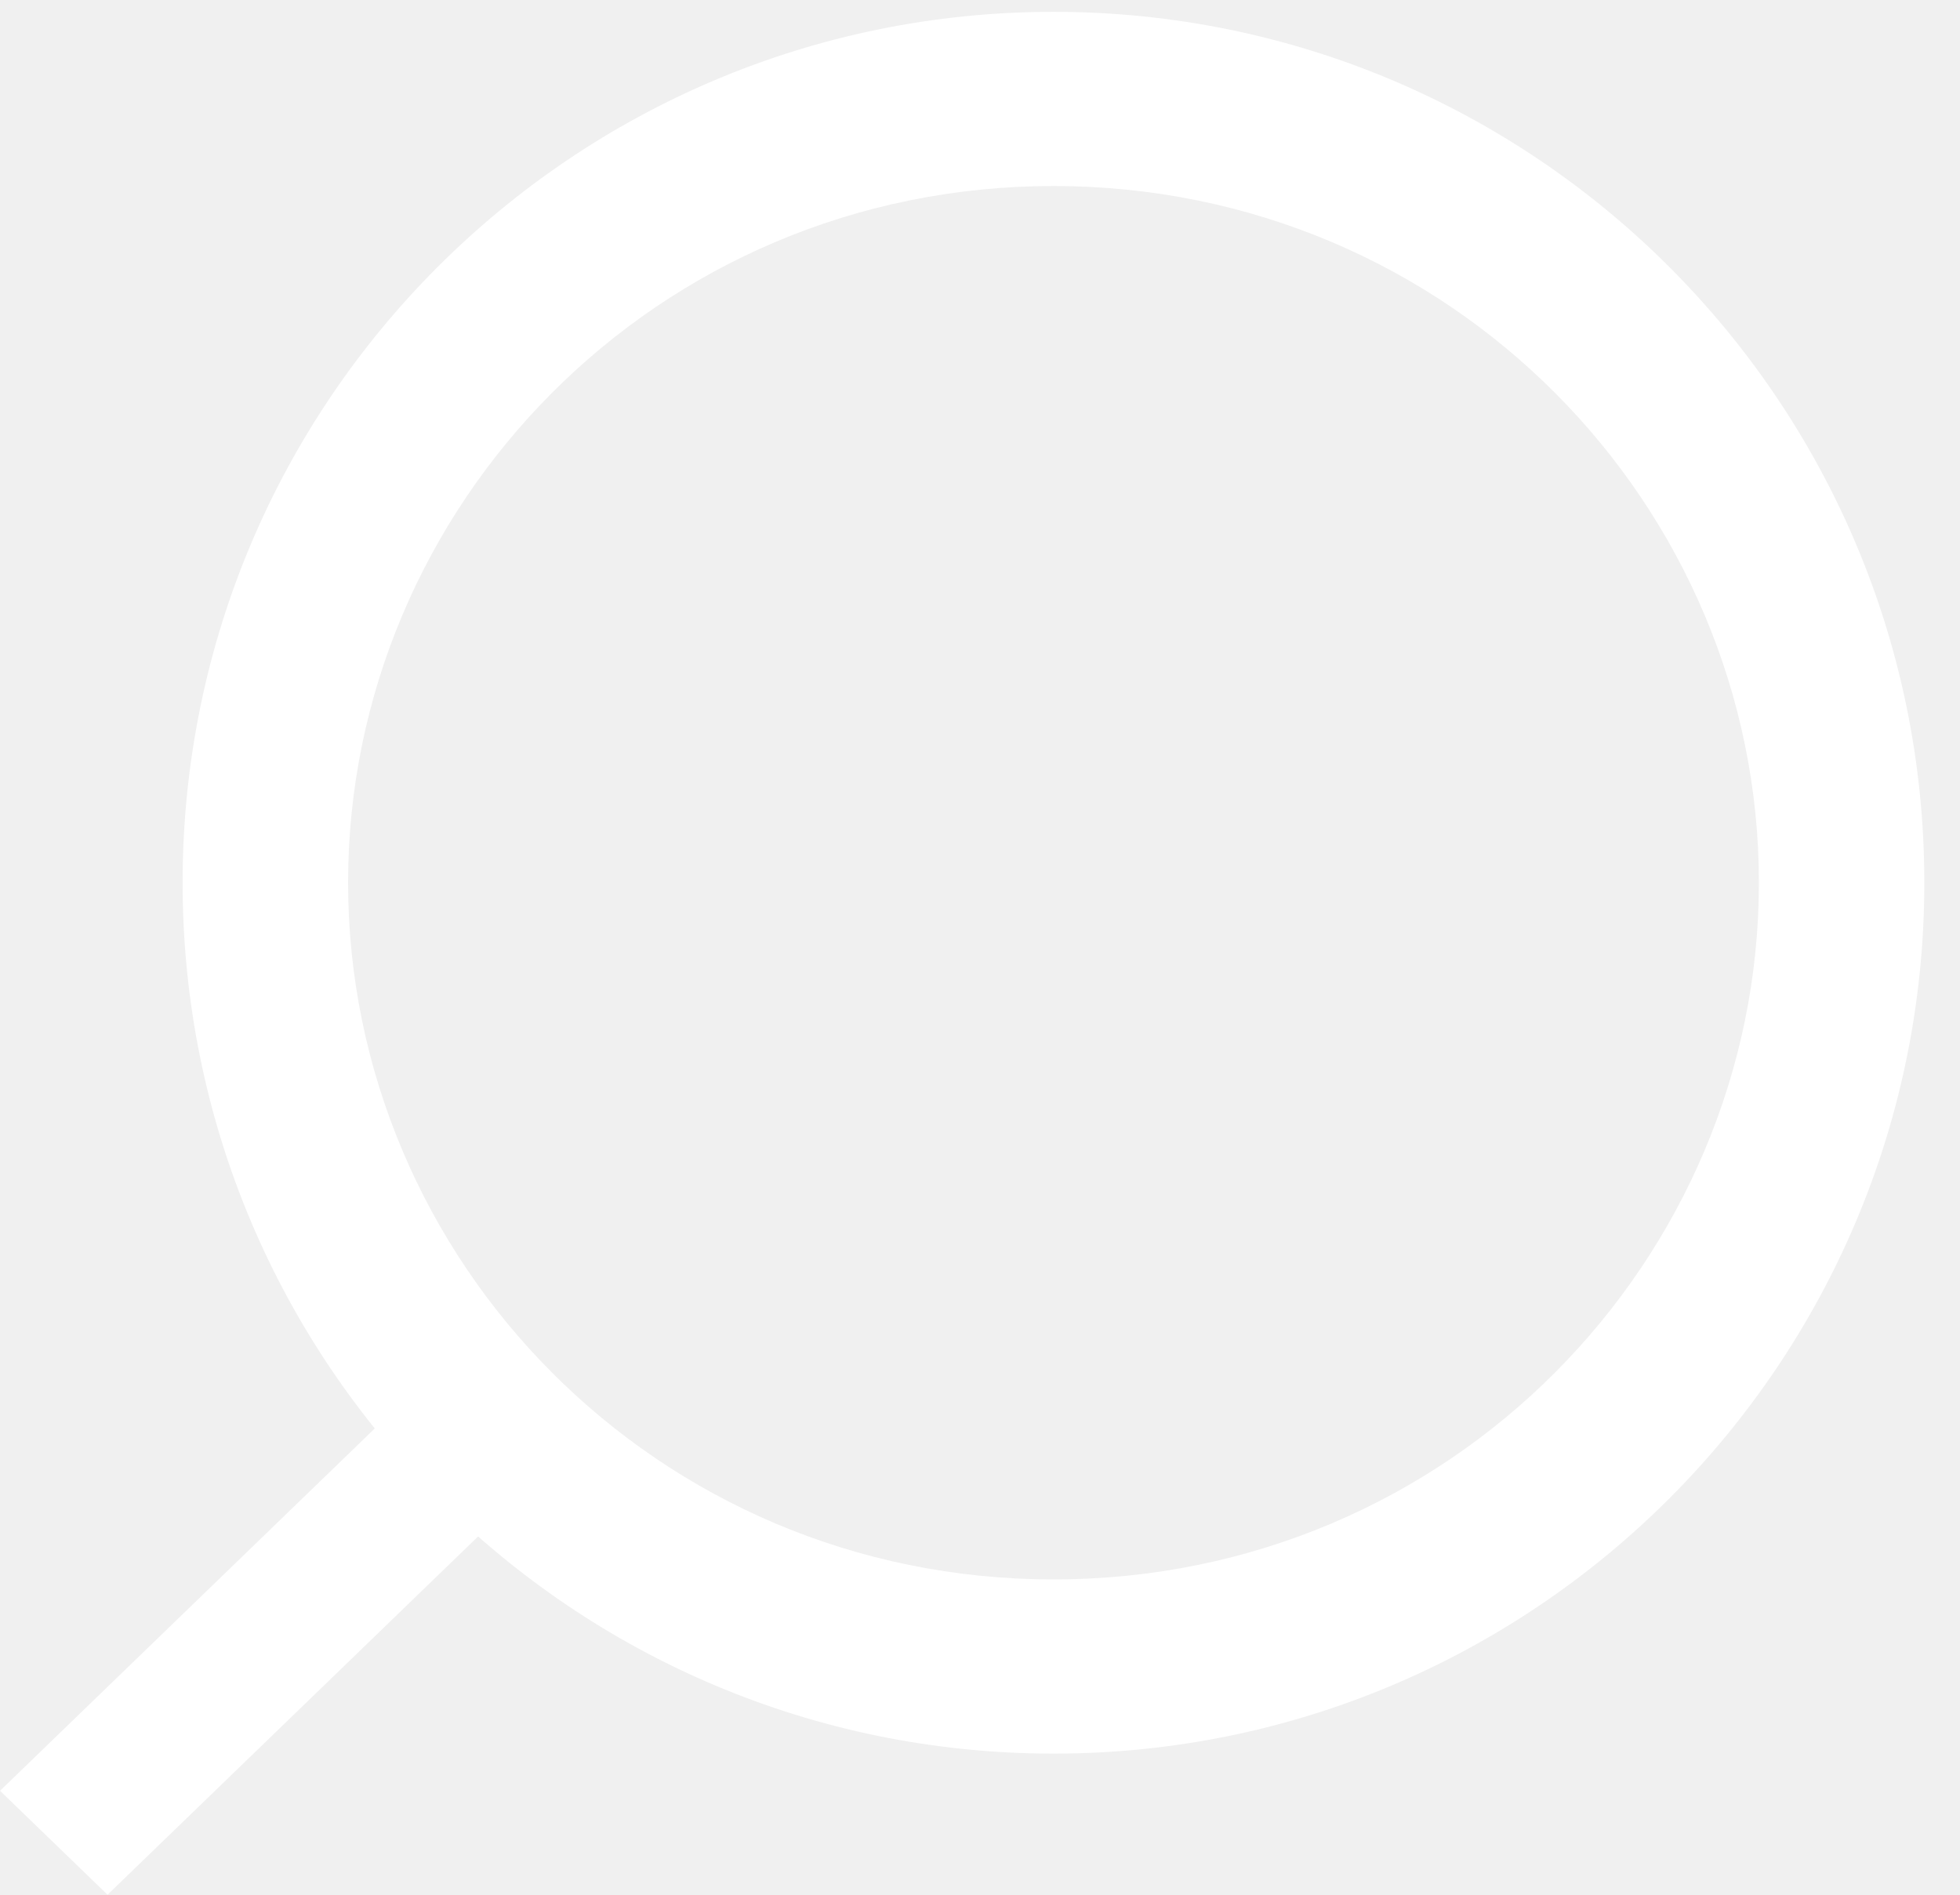
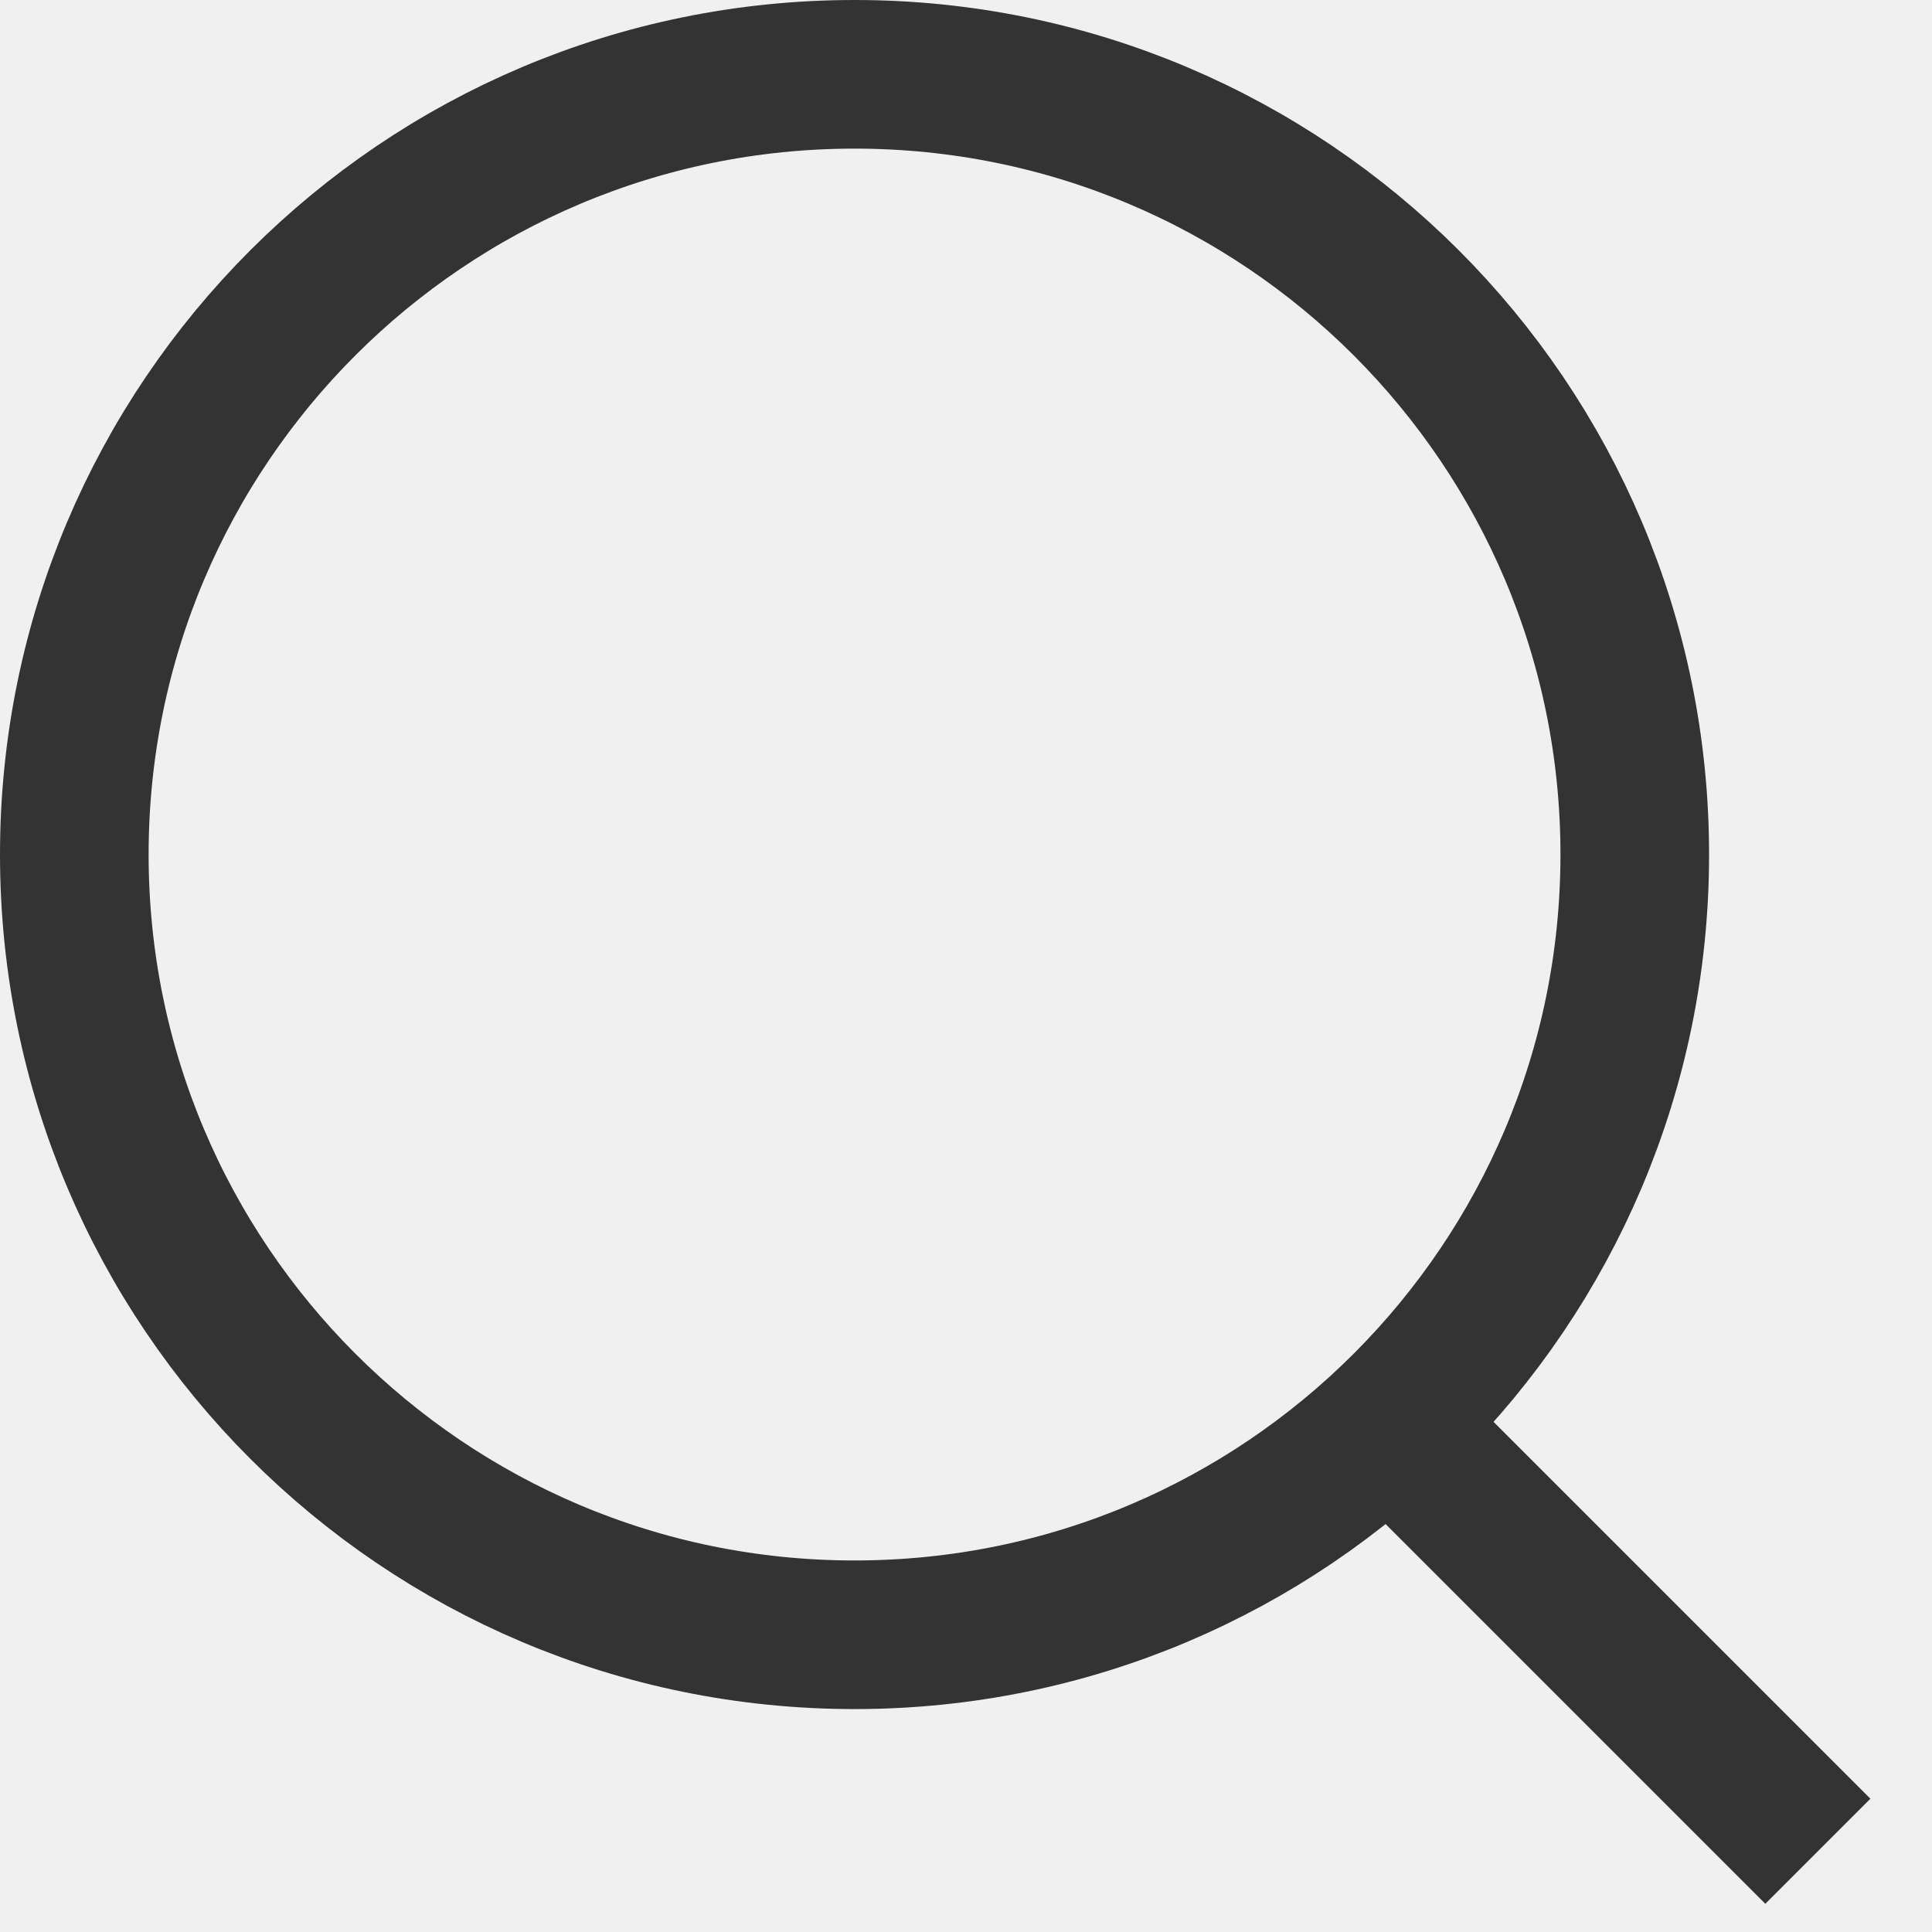
- <svg xmlns="http://www.w3.org/2000/svg" width="30" height="29" viewBox="0 0 30 29" fill="none">
-   <rect width="9.154" height="2.289" transform="matrix(-0.718931 0.695081 0.718931 0.695081 6.58154 21.0461)" fill="white" />
-   <path fill-rule="evenodd" clip-rule="evenodd" d="M16.125 24.174C10.038 24.174 5.328 19.273 5.328 13.51C5.328 7.748 10.038 2.847 16.125 2.847C22.212 2.847 26.922 7.748 26.922 13.51C26.922 19.273 22.212 24.174 16.125 24.174ZM16.125 26.84C8.763 26.84 2.795 20.872 2.795 13.51C2.795 6.149 8.763 0.181 16.125 0.181C23.486 0.181 29.454 6.149 29.454 13.51C29.454 20.872 23.486 26.84 16.125 26.84Z" fill="white" />
+ <svg xmlns="http://www.w3.org/2000/svg" width="26" height="26" viewBox="0 0 26 26" fill="none">
+   <rect x="19.514" y="18.549" width="8" height="2" transform="rotate(45 19.5138 18.5495)" fill="#333333" />
+   <circle cx="11.5" cy="11.5" r="10.5" stroke="#333333" stroke-width="2" />
</svg>
